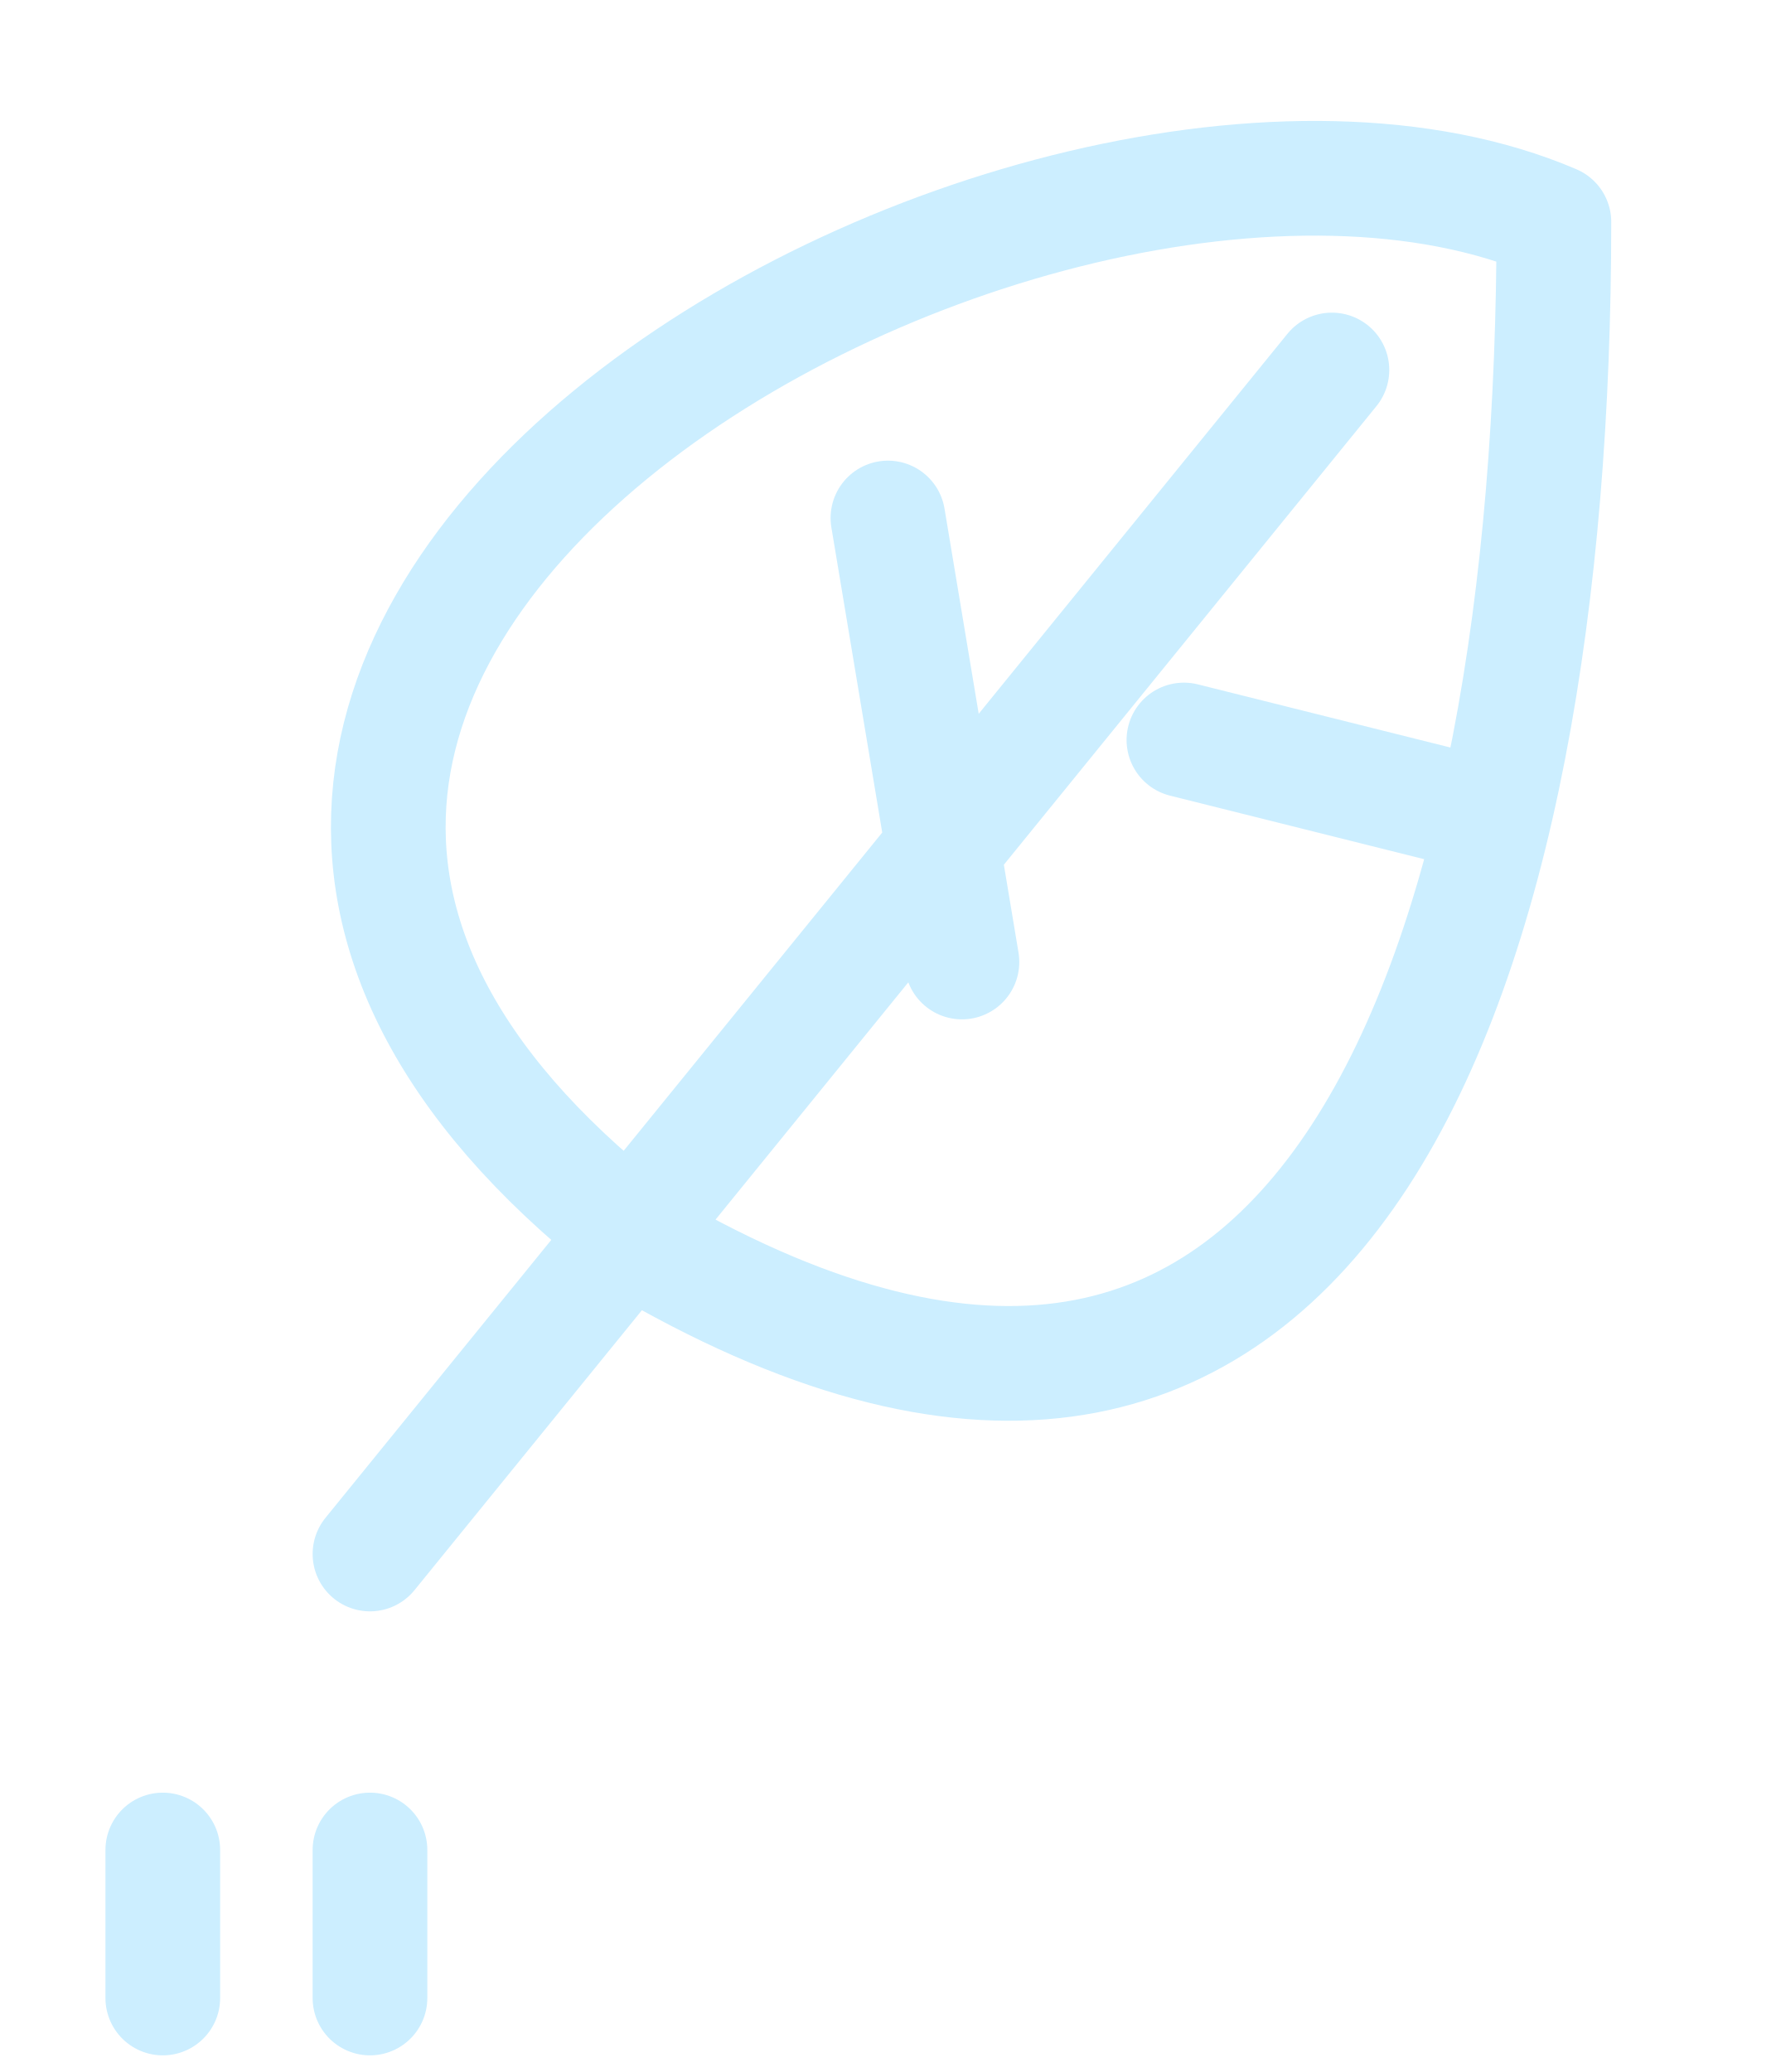
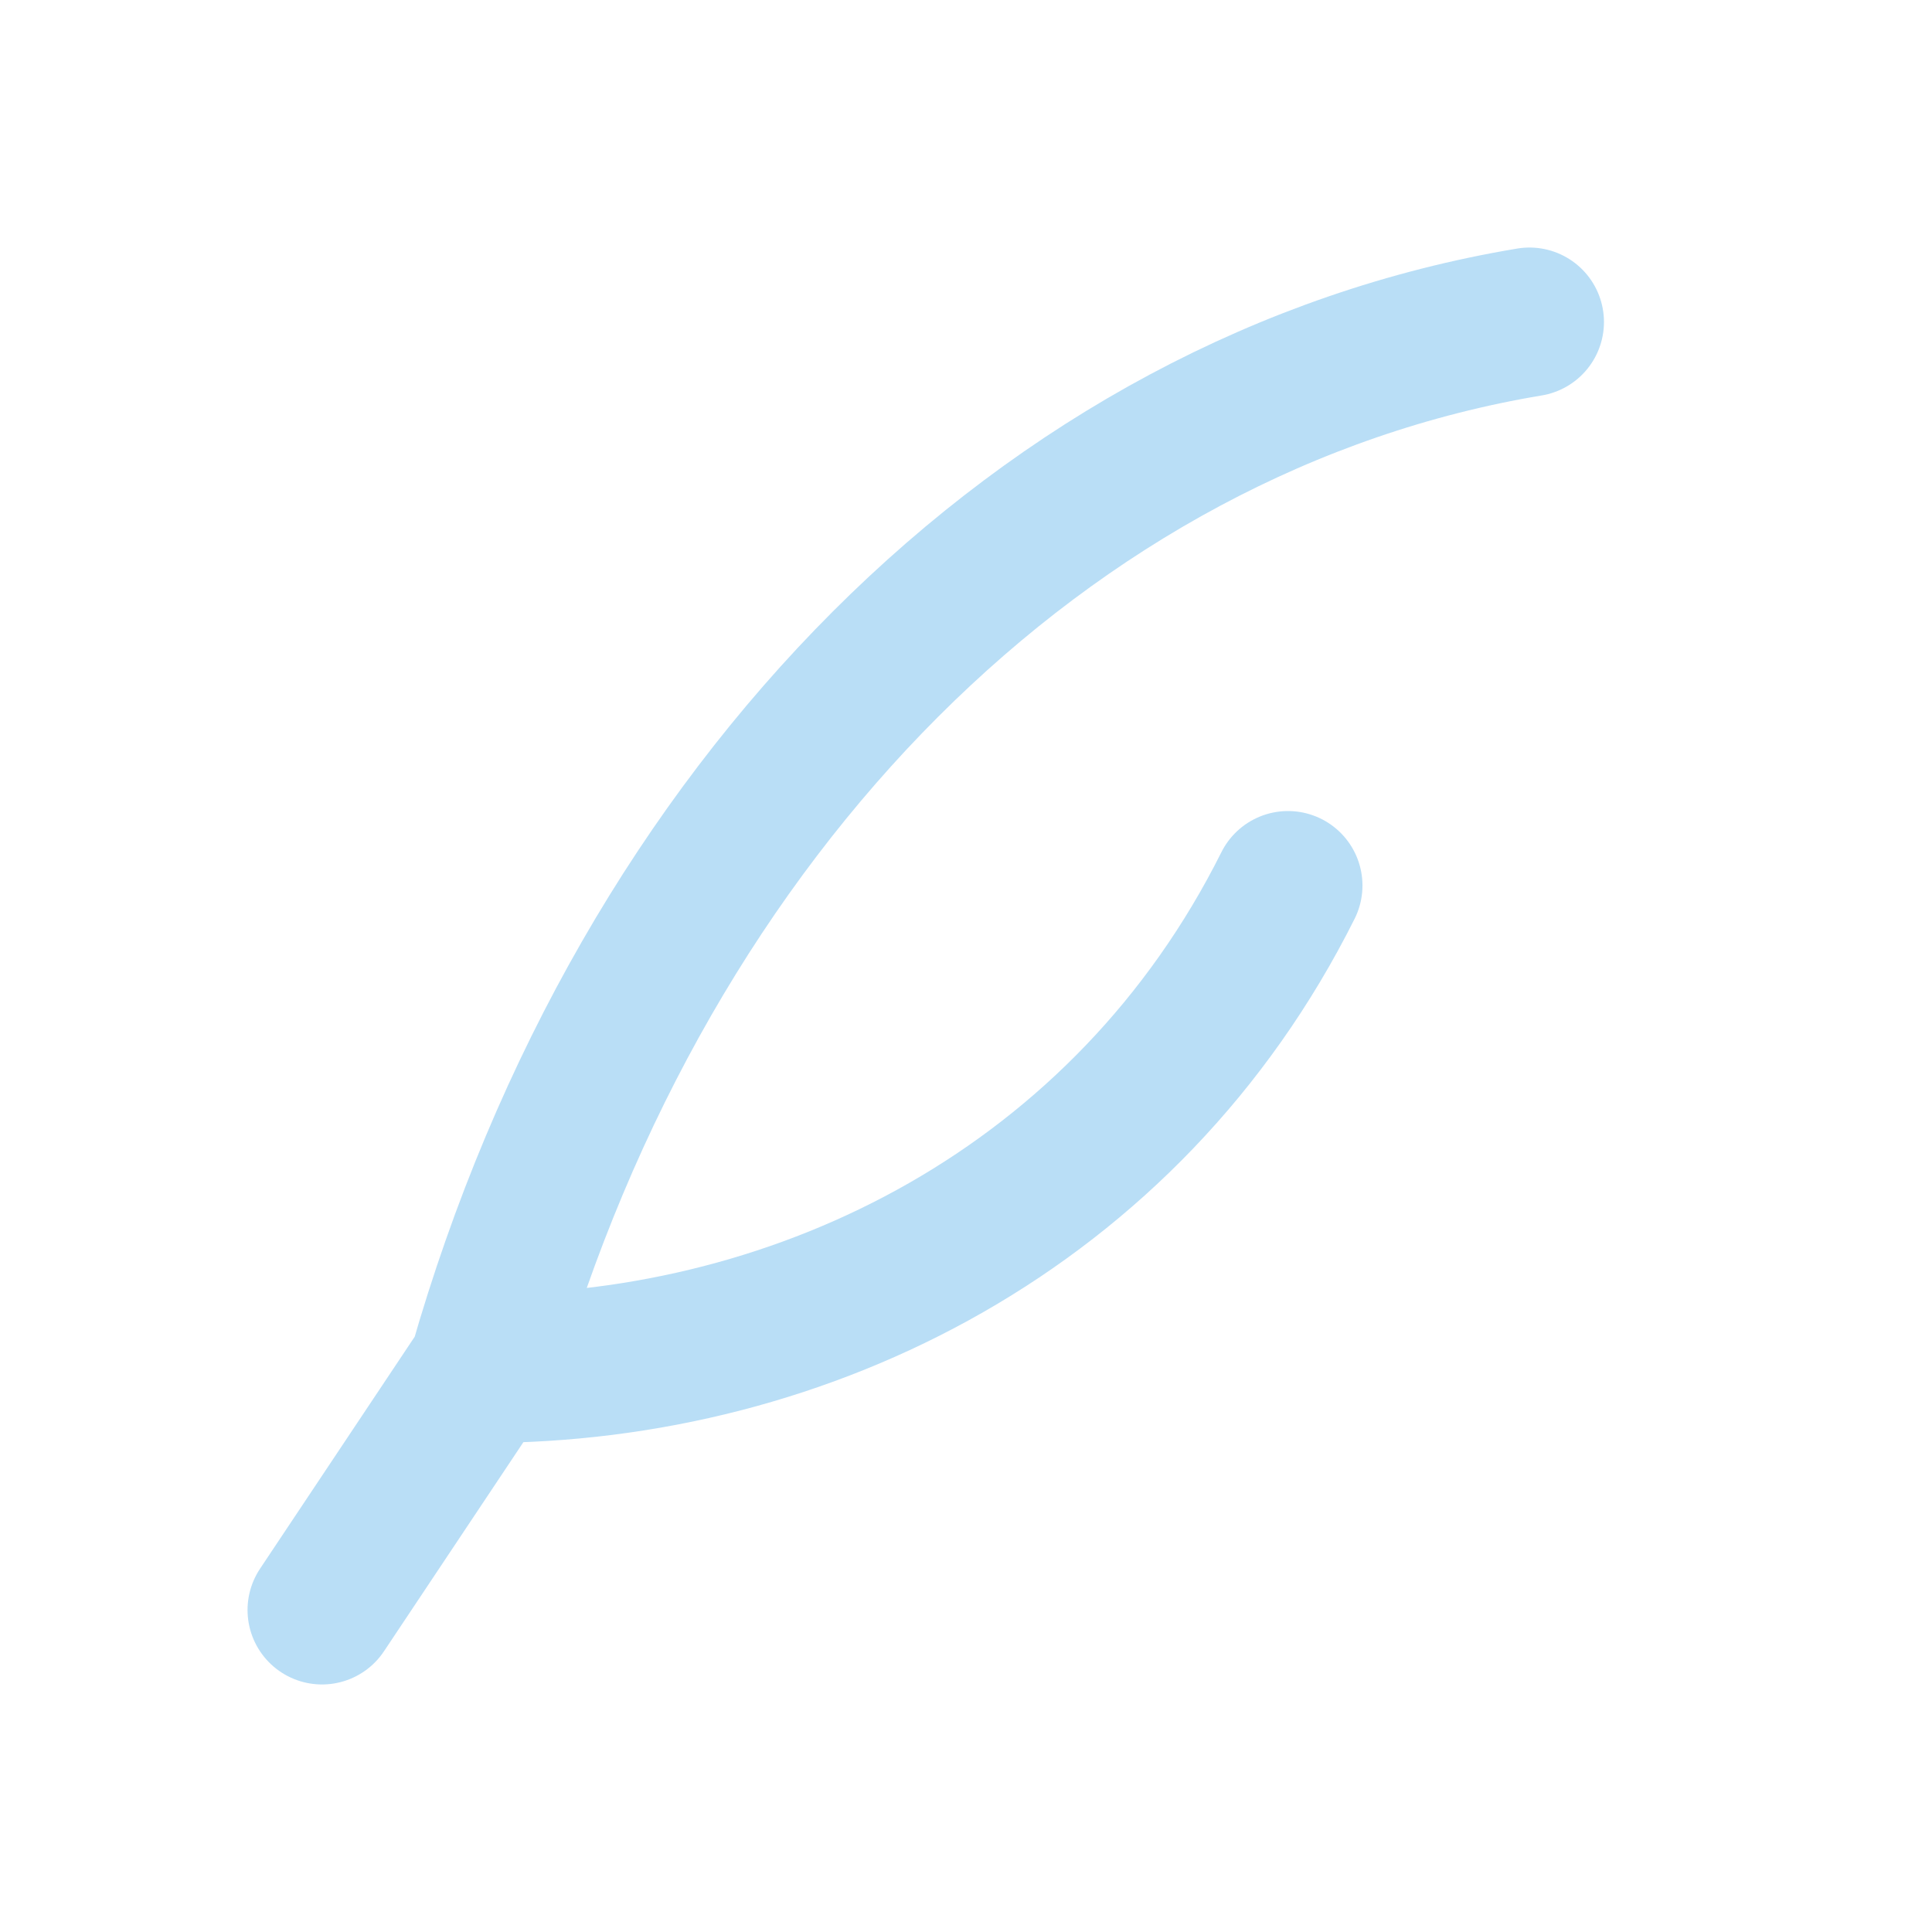
- <svg xmlns="http://www.w3.org/2000/svg" viewBox="0 0 24 28" fill="none" stroke="#cceeff" stroke-width="1.55" stroke-linecap="round" stroke-linejoin="round" aria-hidden="true">
-   <path d="M5 21 18 5M9 17C-2 9 14 0 21 3c0 10-3 19-12 14M13 13l-1-6m4 3 4 1" />
-   <path d="M2.2 25v2" />
-   <path d="M5 25v2" />
+ <svg xmlns="http://www.w3.org/2000/svg" viewBox="0 0 24 24" fill="none" stroke="#b9def6" stroke-width="1.85" stroke-linecap="round" stroke-linejoin="round" aria-hidden="true">
+   <path d="M19 4c-6 1-11 6-13 13l-2 3M6 17c4 0 8-2 10-6" />
</svg>
